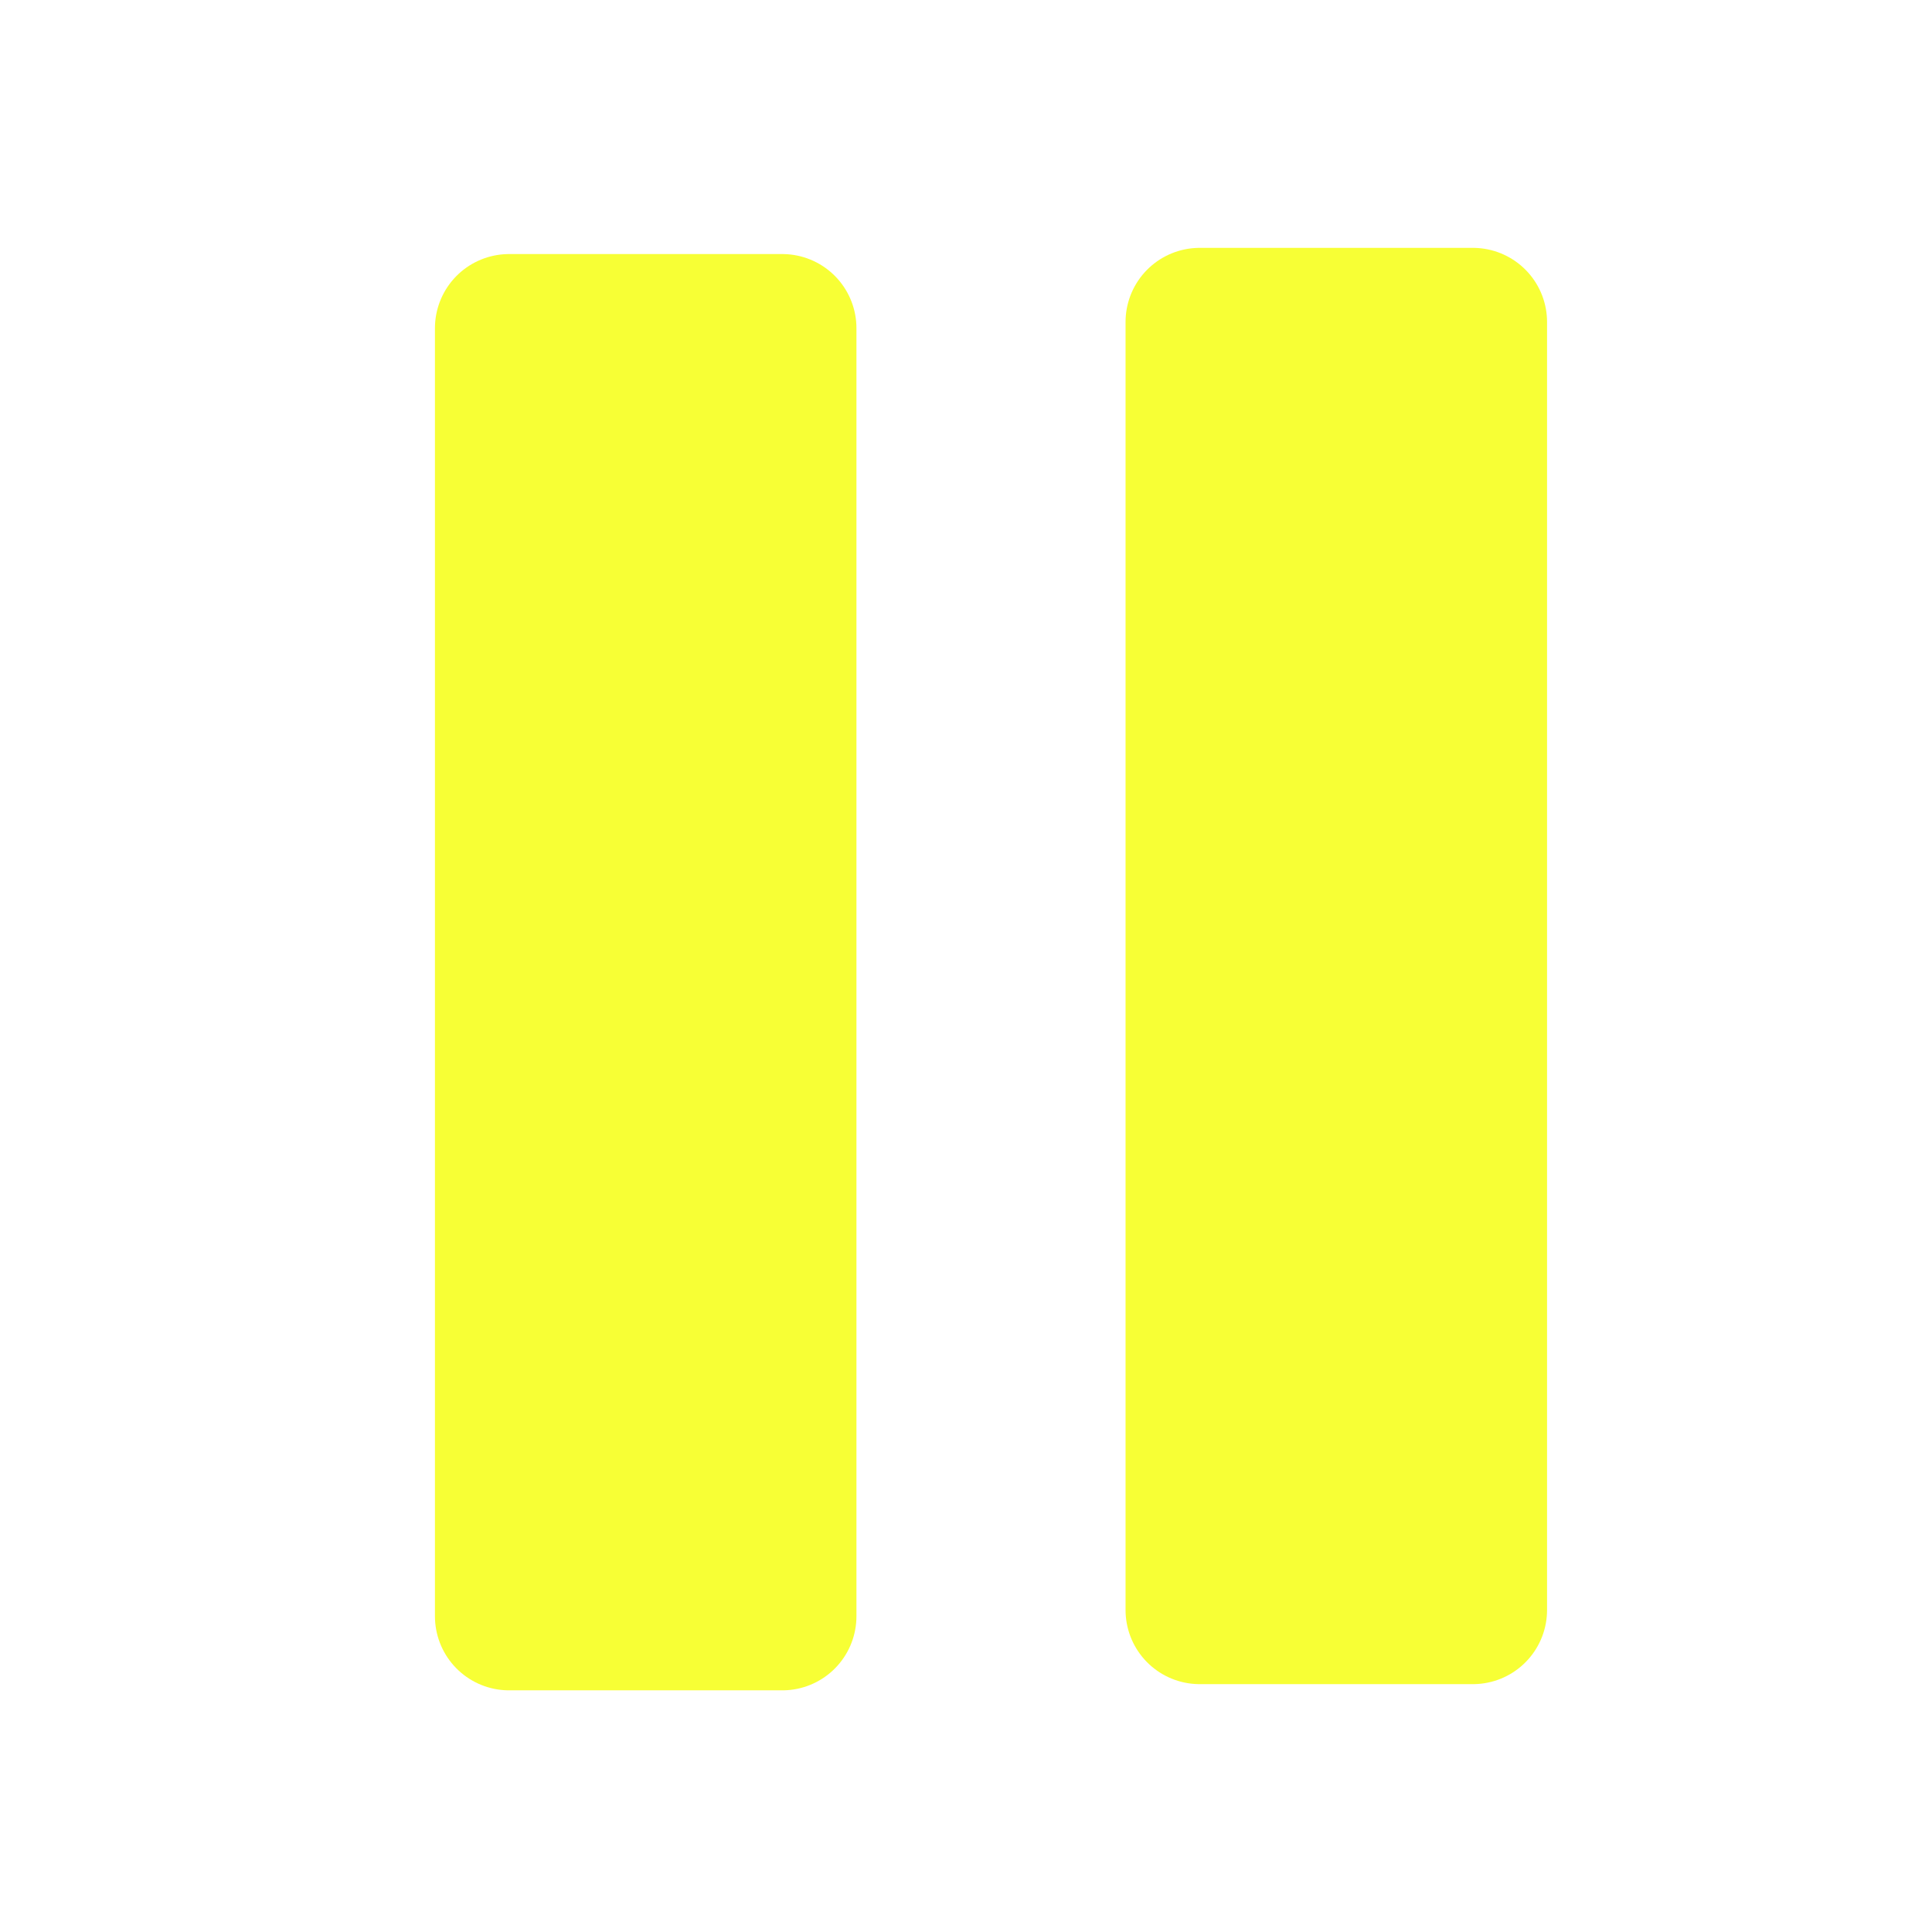
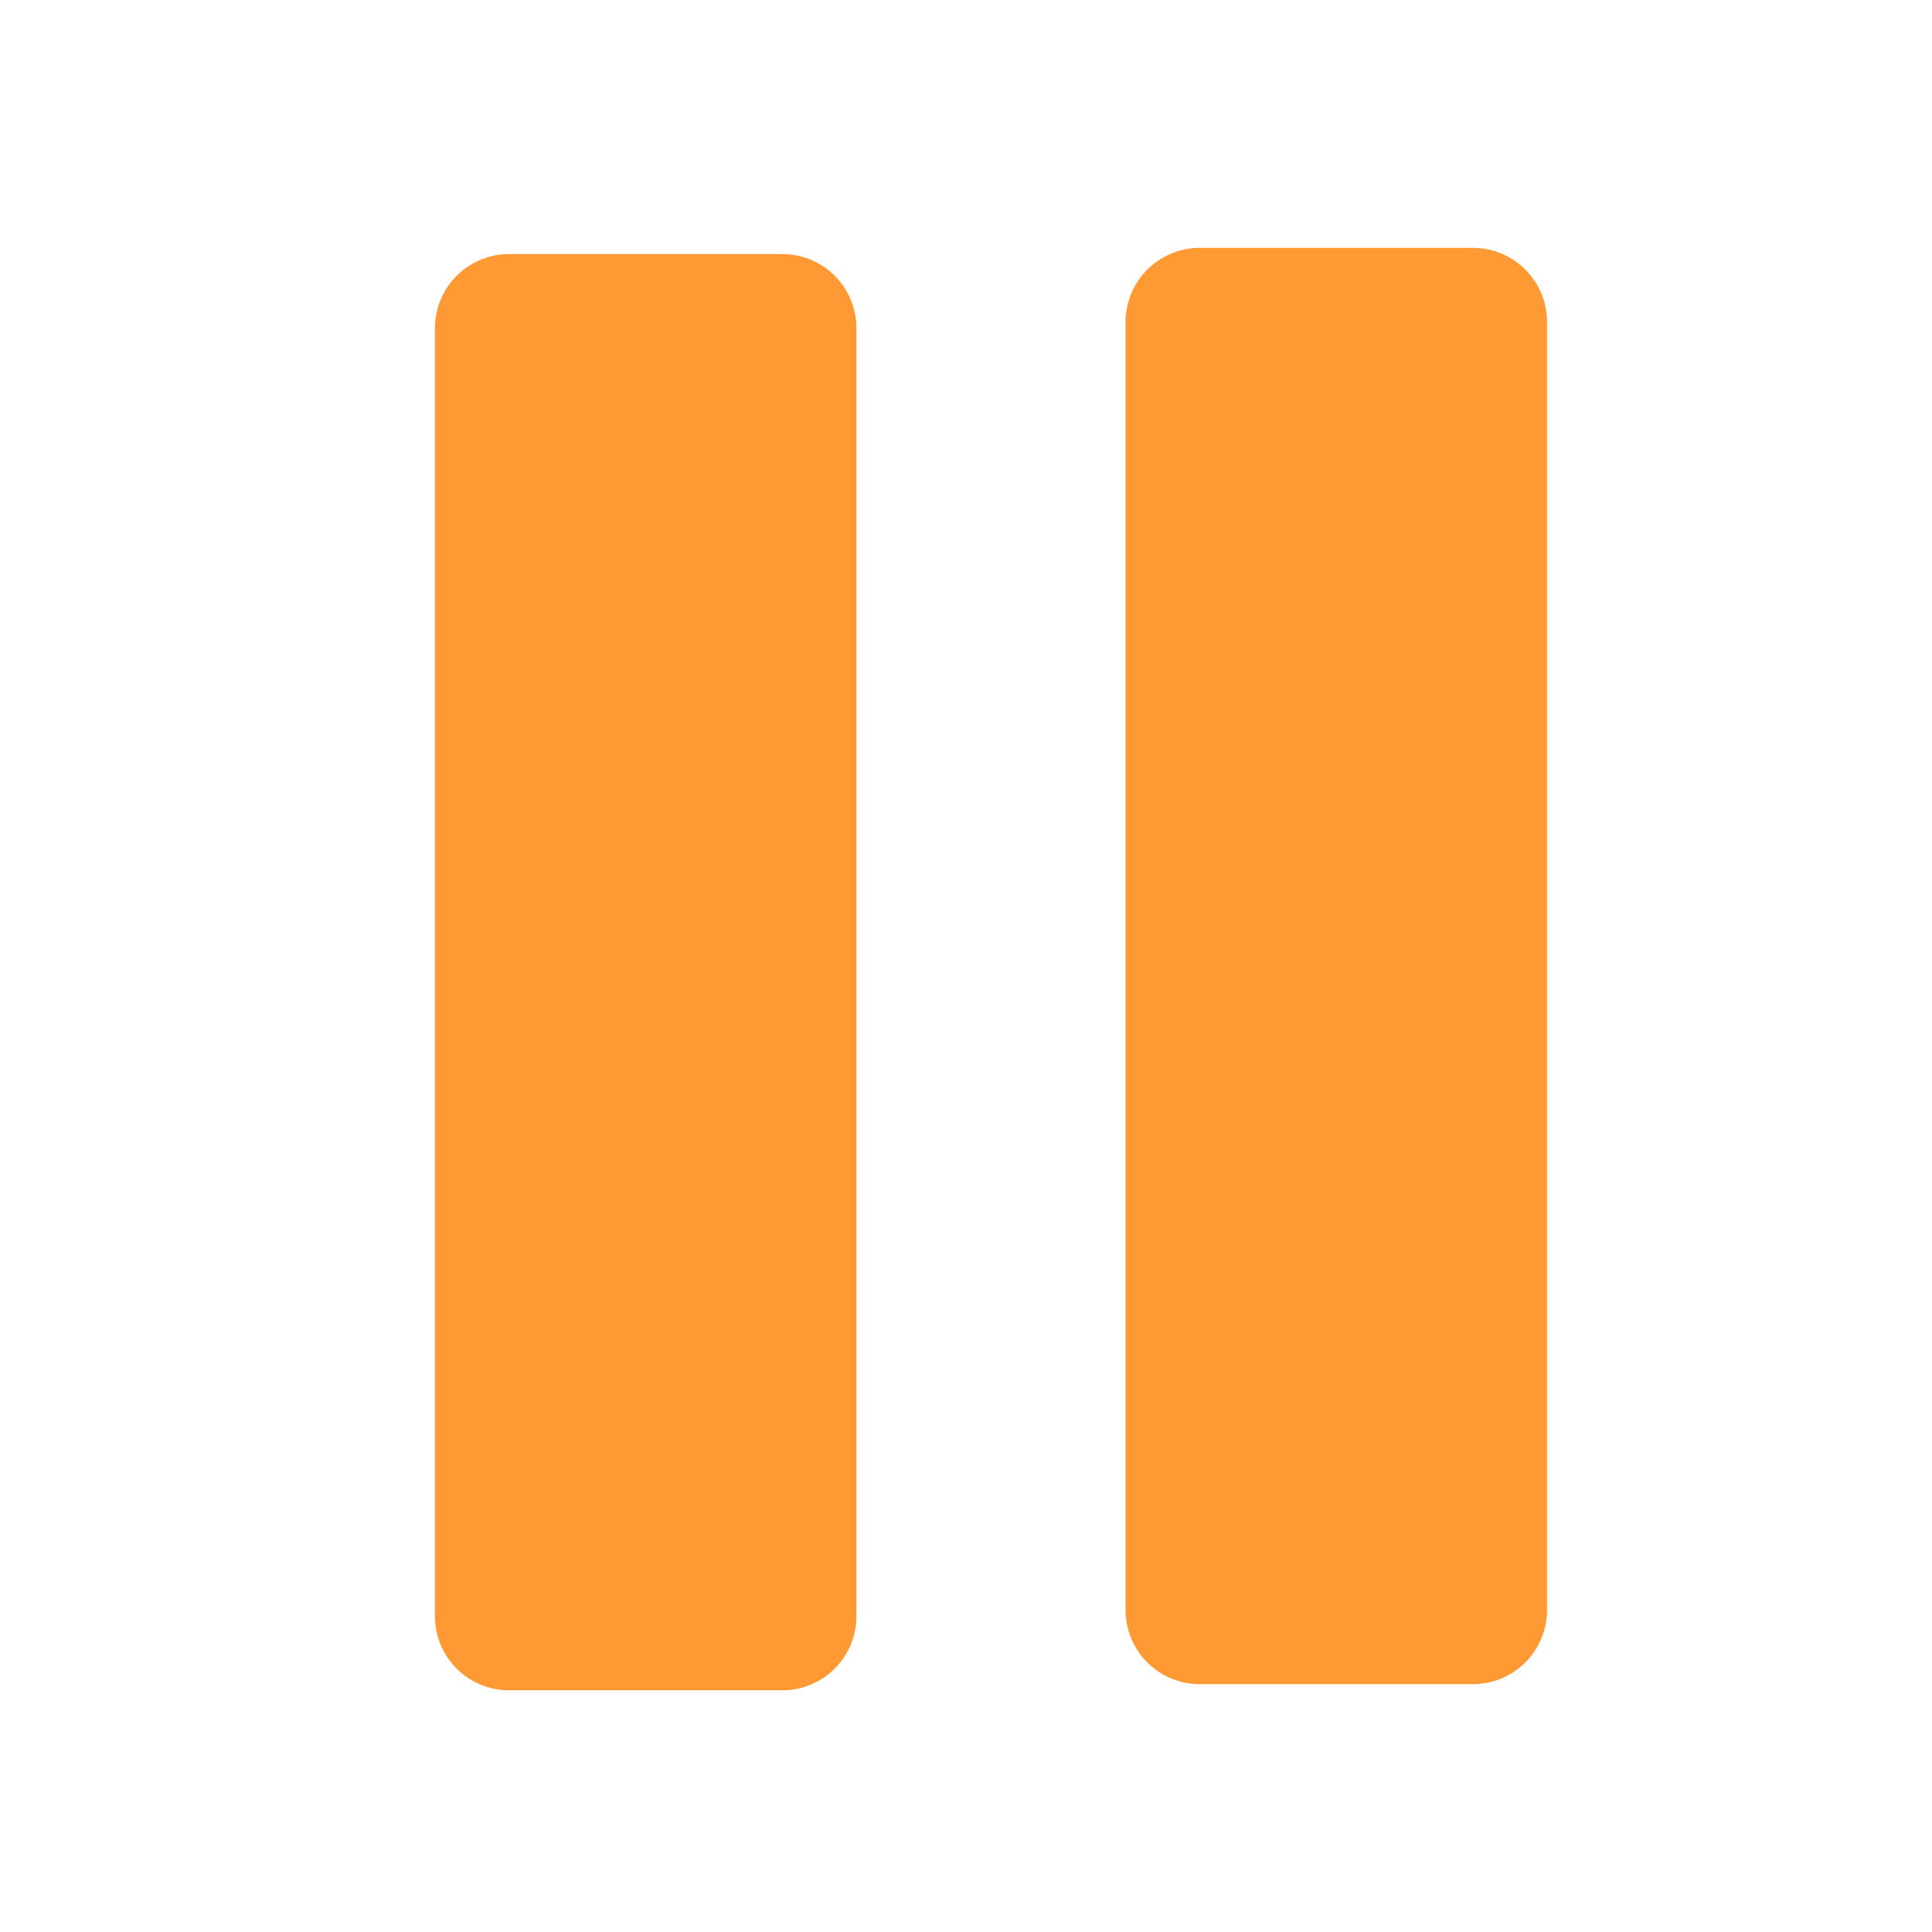
<svg xmlns="http://www.w3.org/2000/svg" width="24" height="24" viewBox="0 0 24 24" fill="none" stroke="#c9c128" stroke-width="2" stroke-linecap="round" stroke-linejoin="round" class="feather feather-pause" version="1.1" id="svg6">
  <defs id="defs10" />
-   <rect x="14.903" y="4" width="3.394" height="16" id="rect4" style="fill:#f7ff35;fill-opacity:1;stroke:#f7ff35;stroke-width:1.842;stroke-opacity:1" />
-   <rect x="6.324" y="4.077" width="3.394" height="16" id="rect17705" style="fill:#f7ff35;fill-opacity:1;stroke:#f7ff35;stroke-width:1.842;stroke-opacity:1" />
+   <rect x="14.903" y="4" width="3.394" height="16" id="rect4" style="fill:#ff9933;fill-opacity:1;stroke:#ff9933;stroke-width:1.842;stroke-opacity:1" />
+   <rect x="6.324" y="4.077" width="3.394" height="16" id="rect17705" style="fill:#ff9933;fill-opacity:1;stroke:#ff9933;stroke-width:1.842;stroke-opacity:1" />
</svg>
